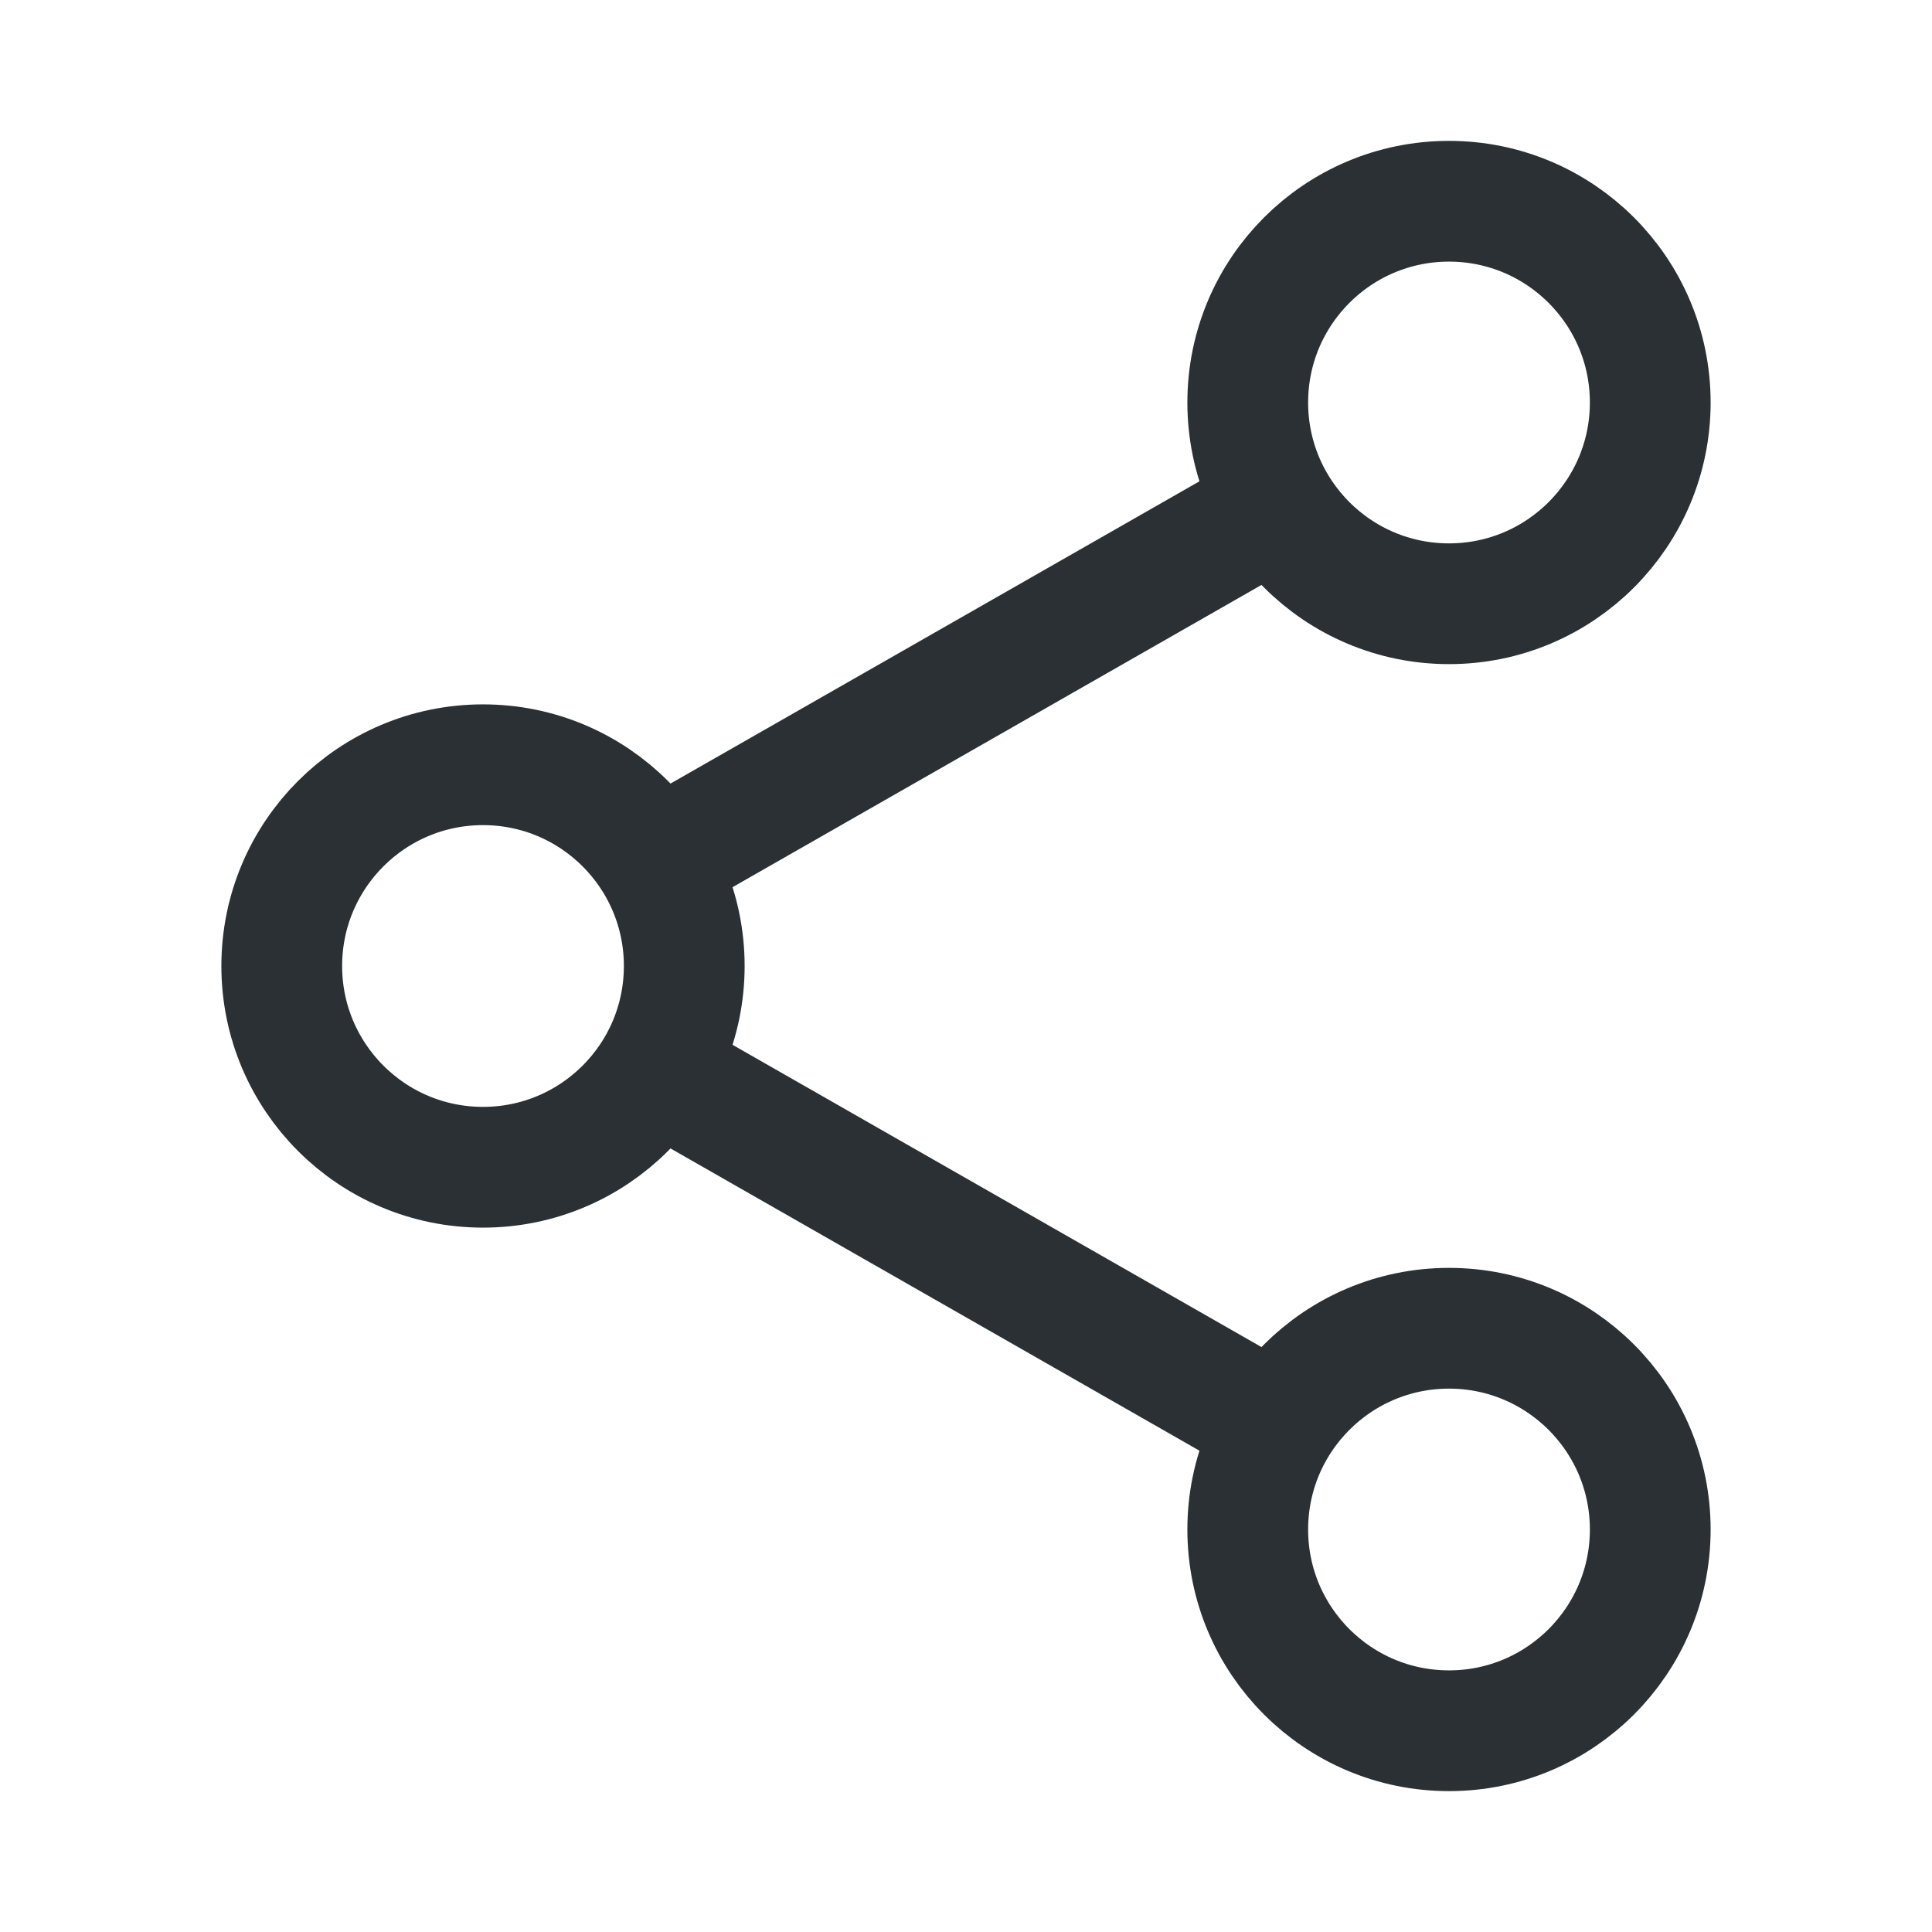
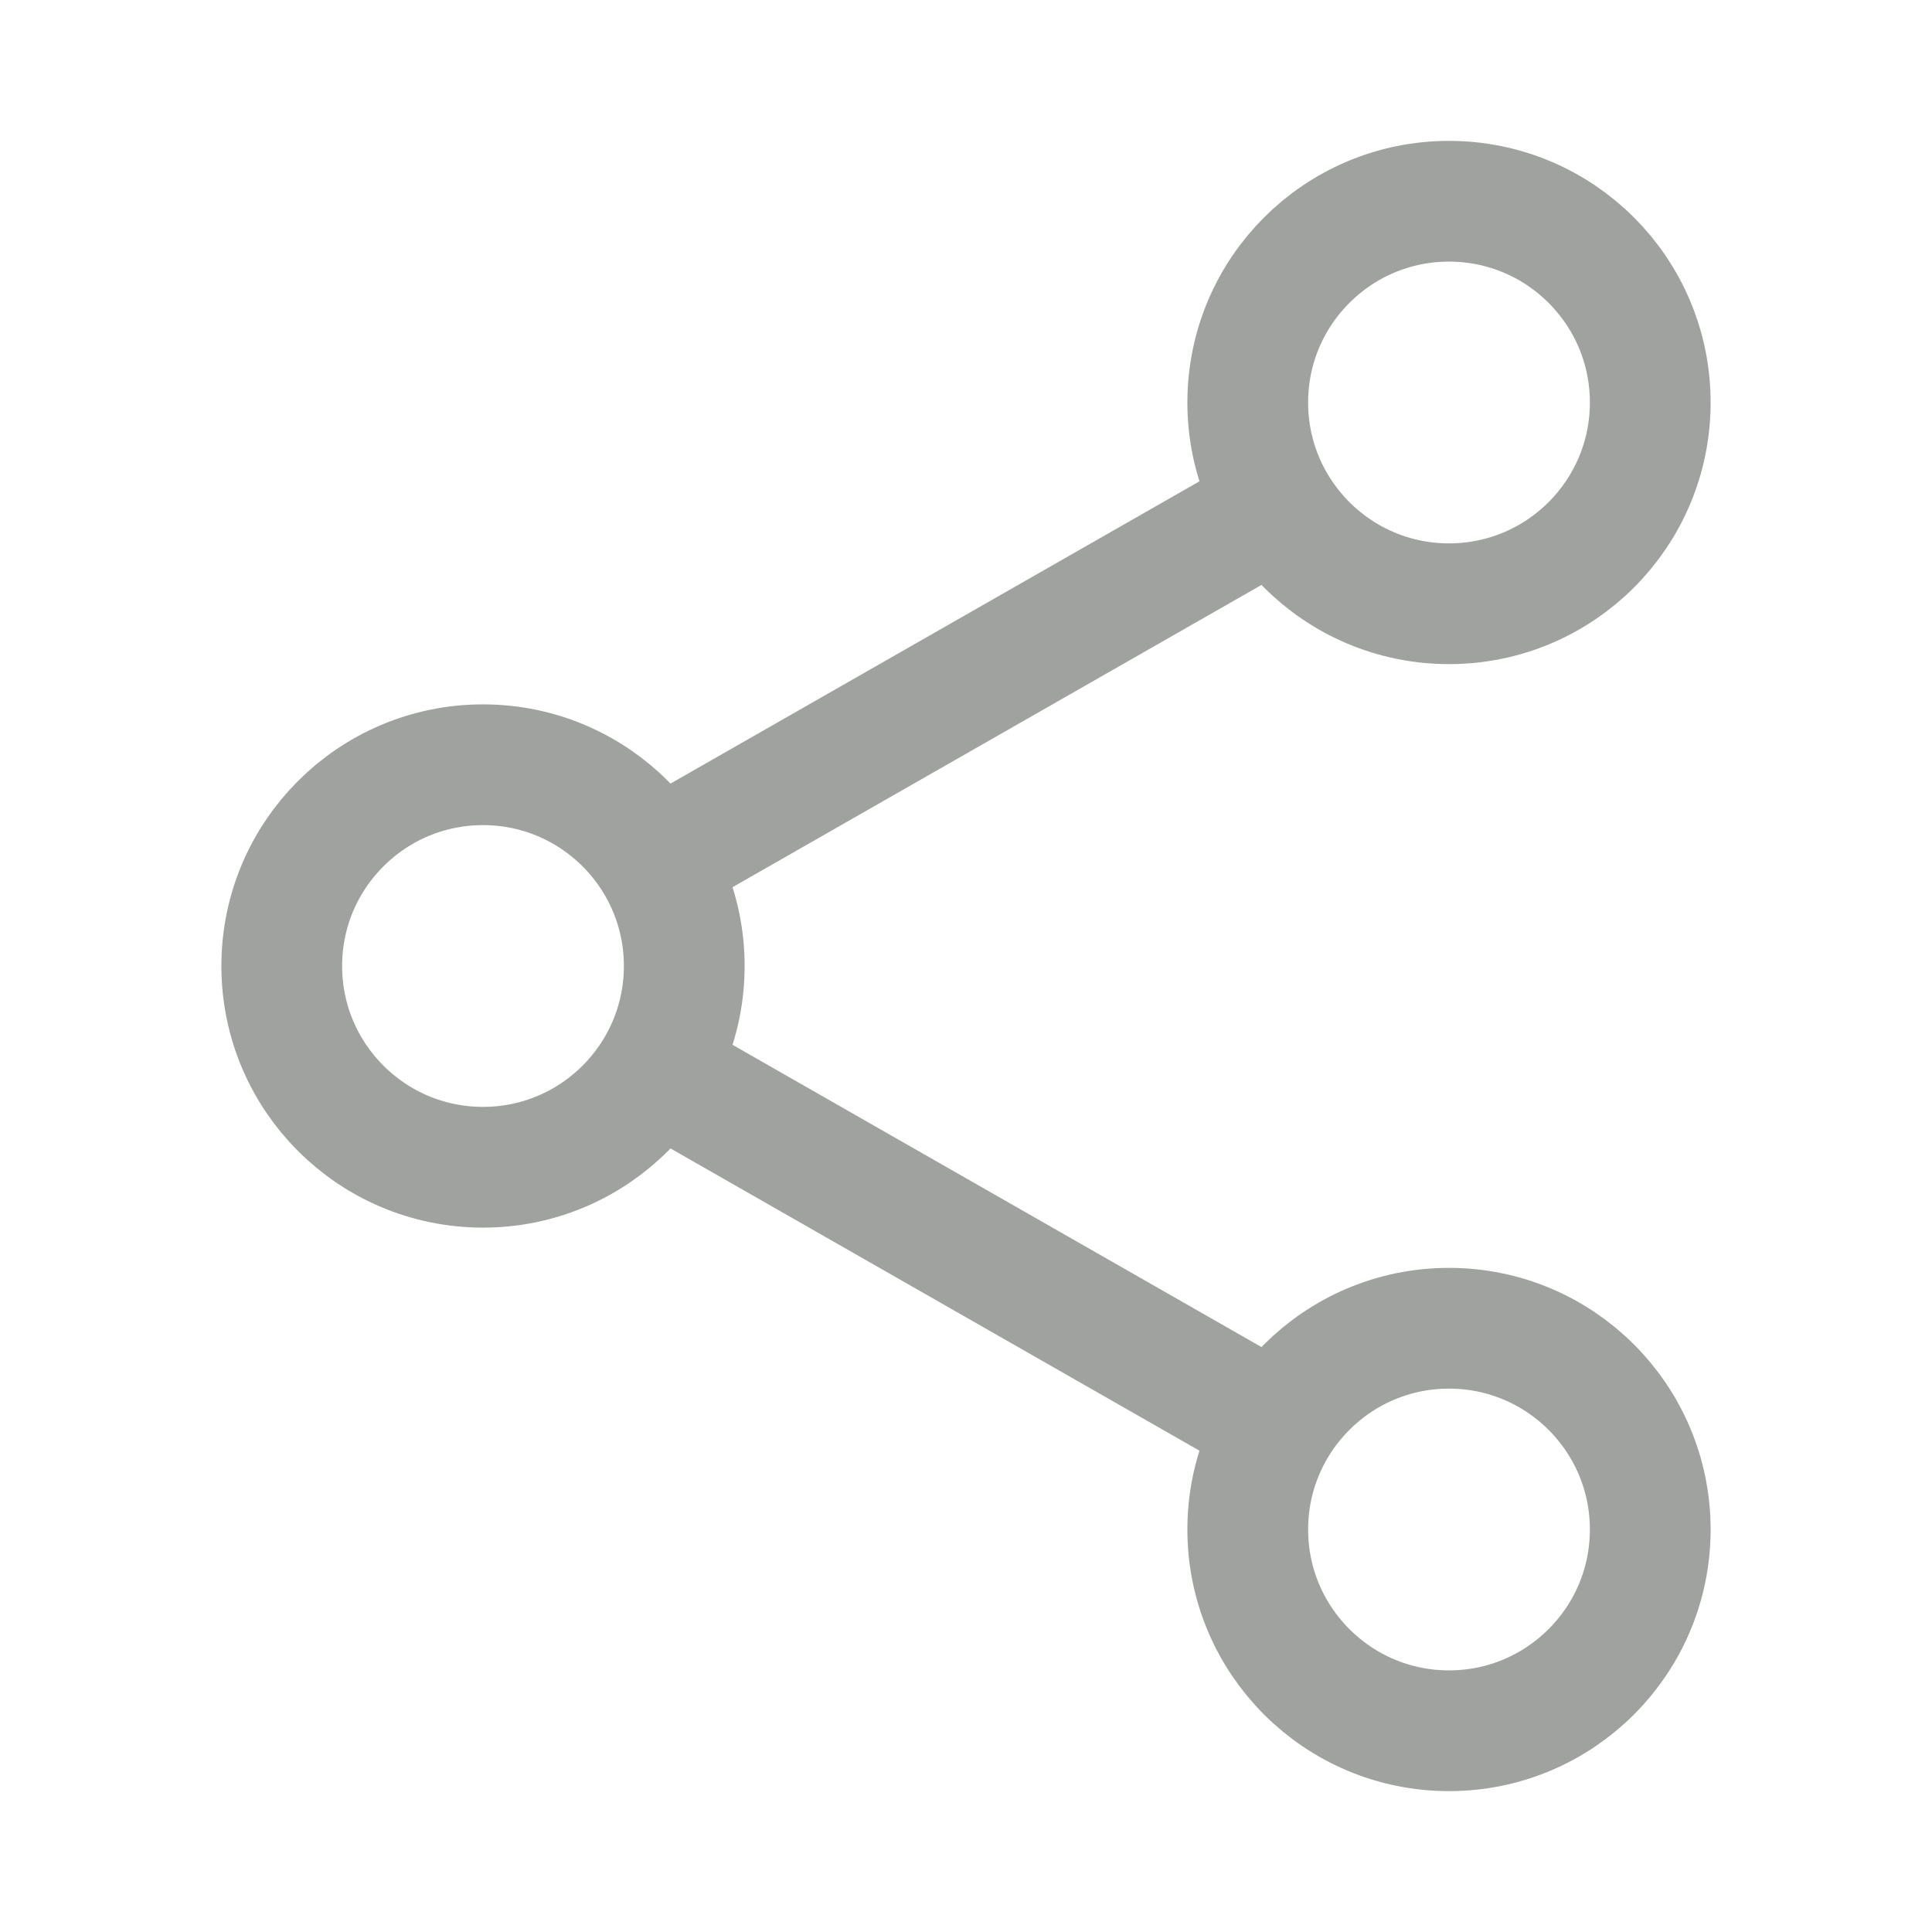
- <svg xmlns="http://www.w3.org/2000/svg" viewBox="0 0 24 24" fill="none" stroke="#2A3033" stroke-width="1.5" stroke-linecap="round" stroke-linejoin="round">
+ <svg xmlns="http://www.w3.org/2000/svg" viewBox="0 0 24 24" fill="none" stroke="#A0A2A0" stroke-width="1.5" stroke-linecap="round" stroke-linejoin="round">
  <circle cx="18" cy="5" r="2.5" />
  <circle cx="6" cy="12" r="2.5" />
  <circle cx="18" cy="19" r="2.5" />
  <line x1="8.5" y1="13.5" x2="15.5" y2="17.5" />
  <line x1="15.5" y1="6.5" x2="8.5" y2="10.5" />
</svg>
